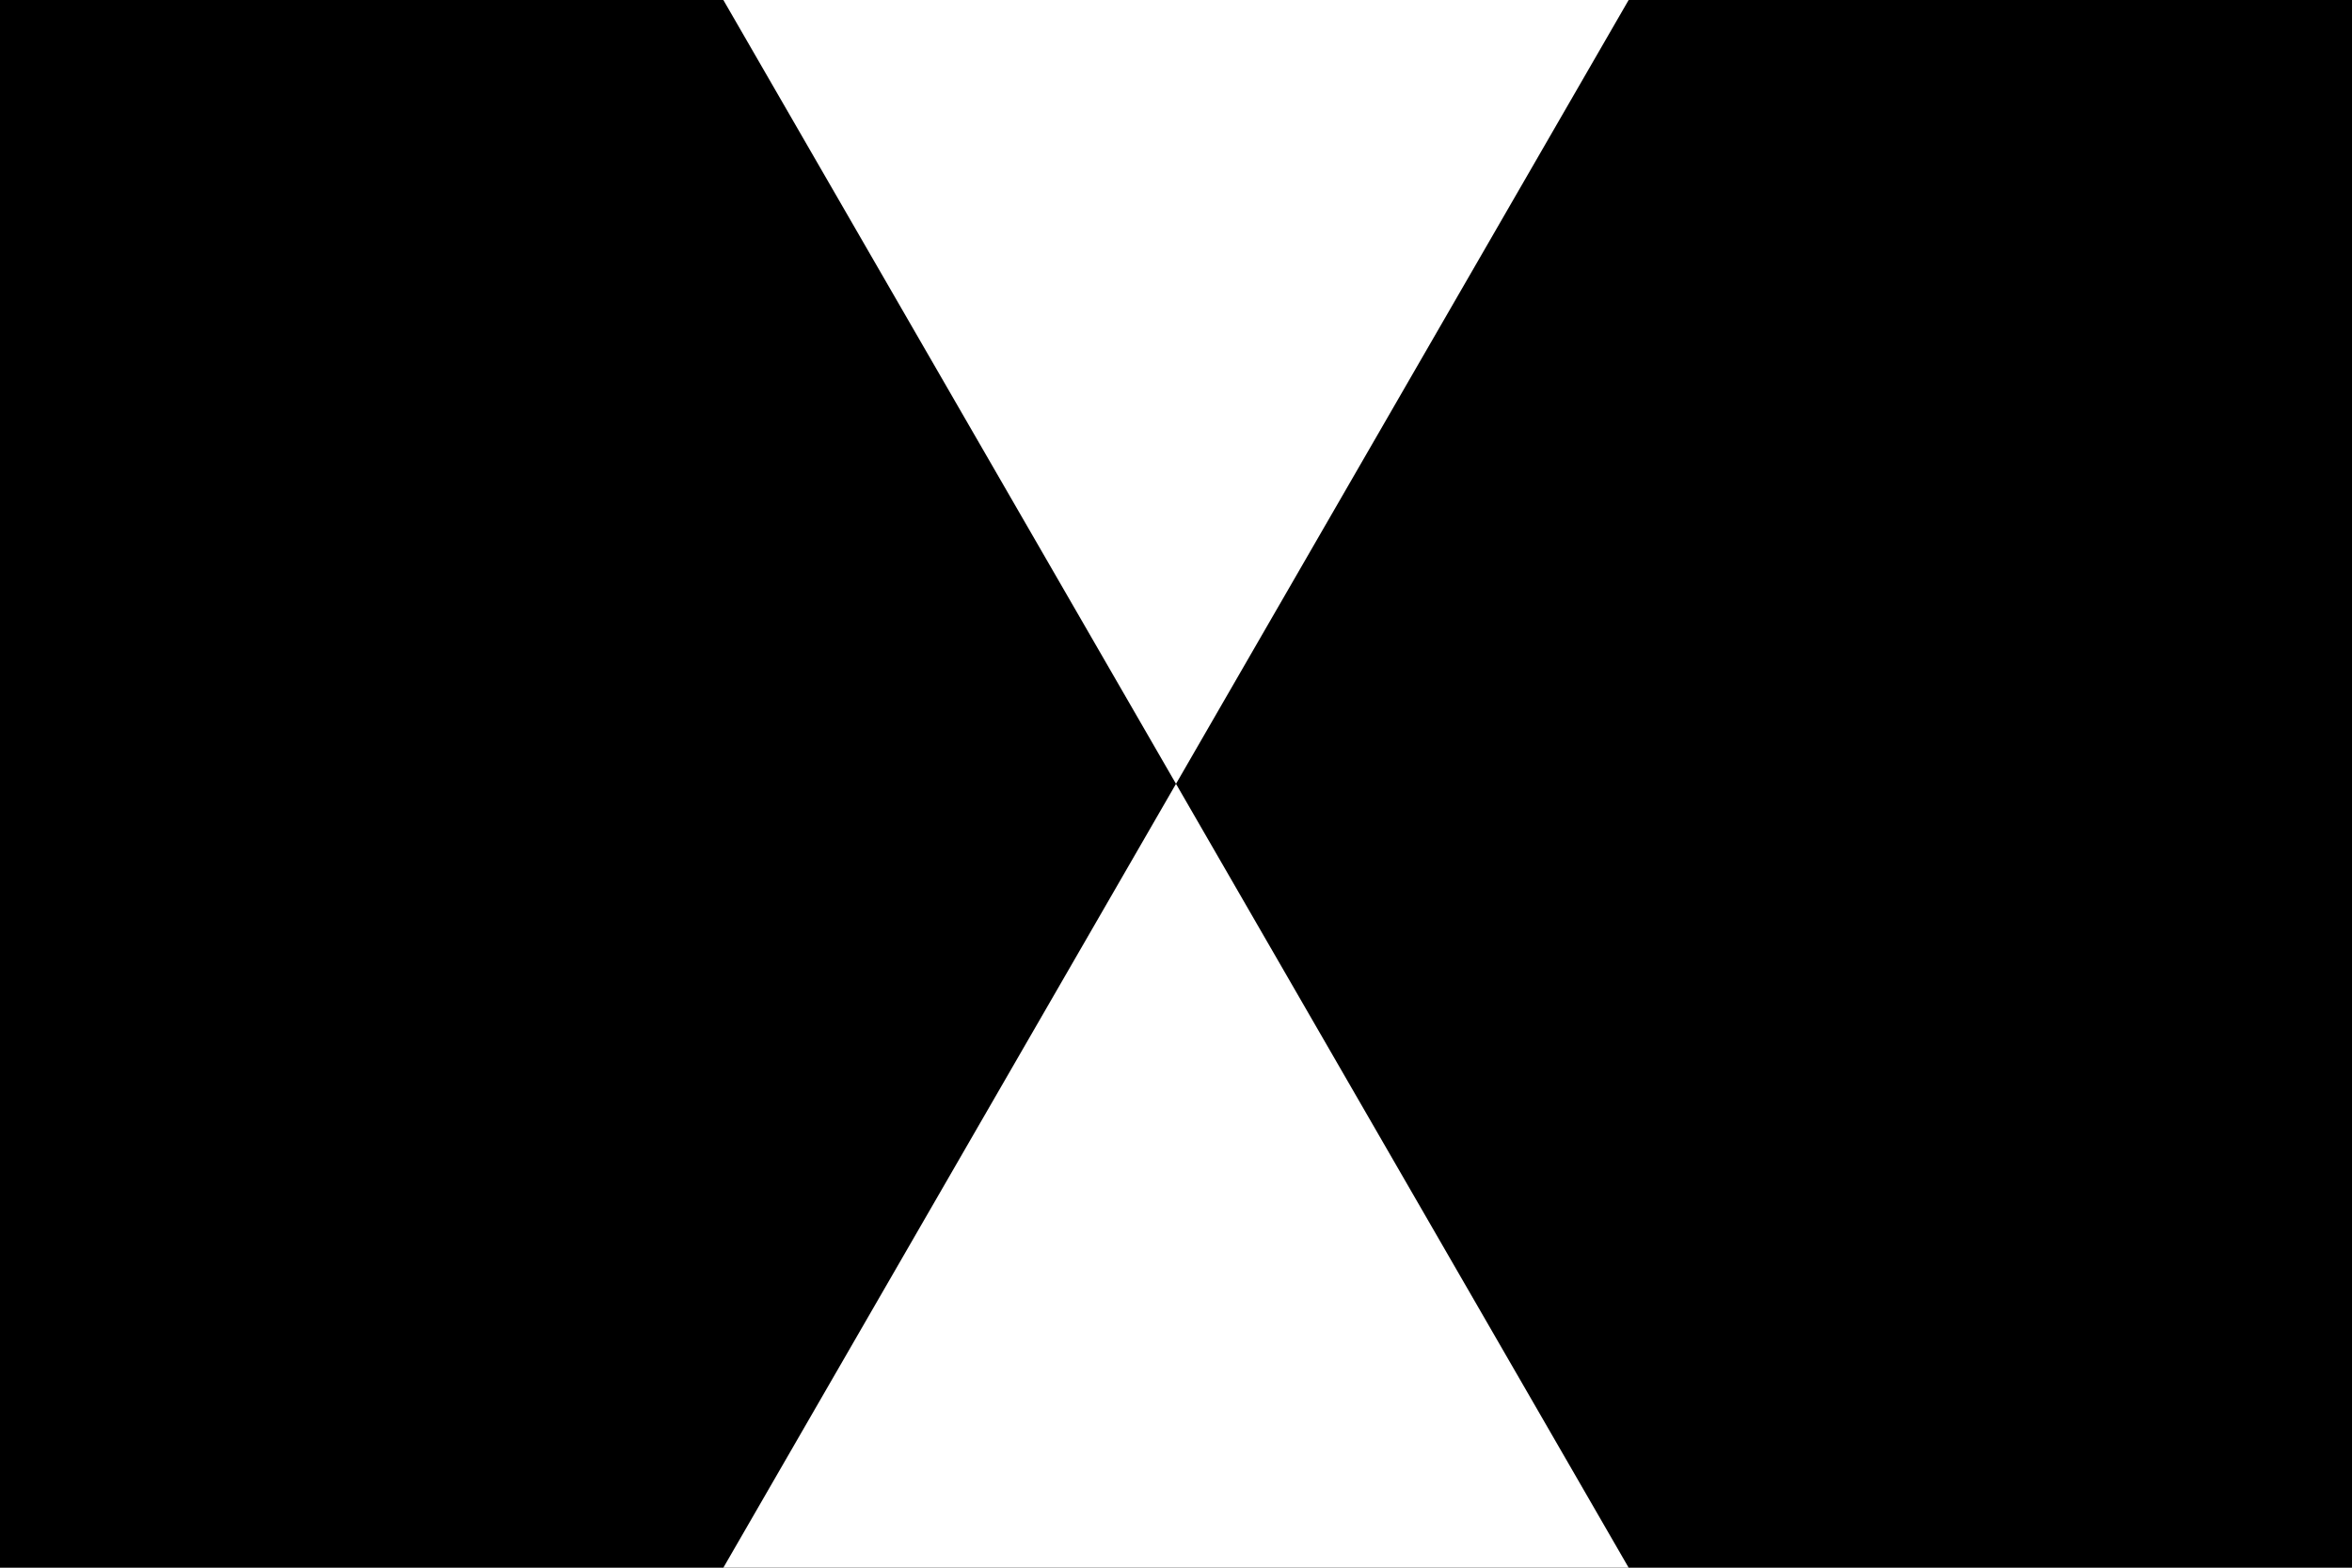
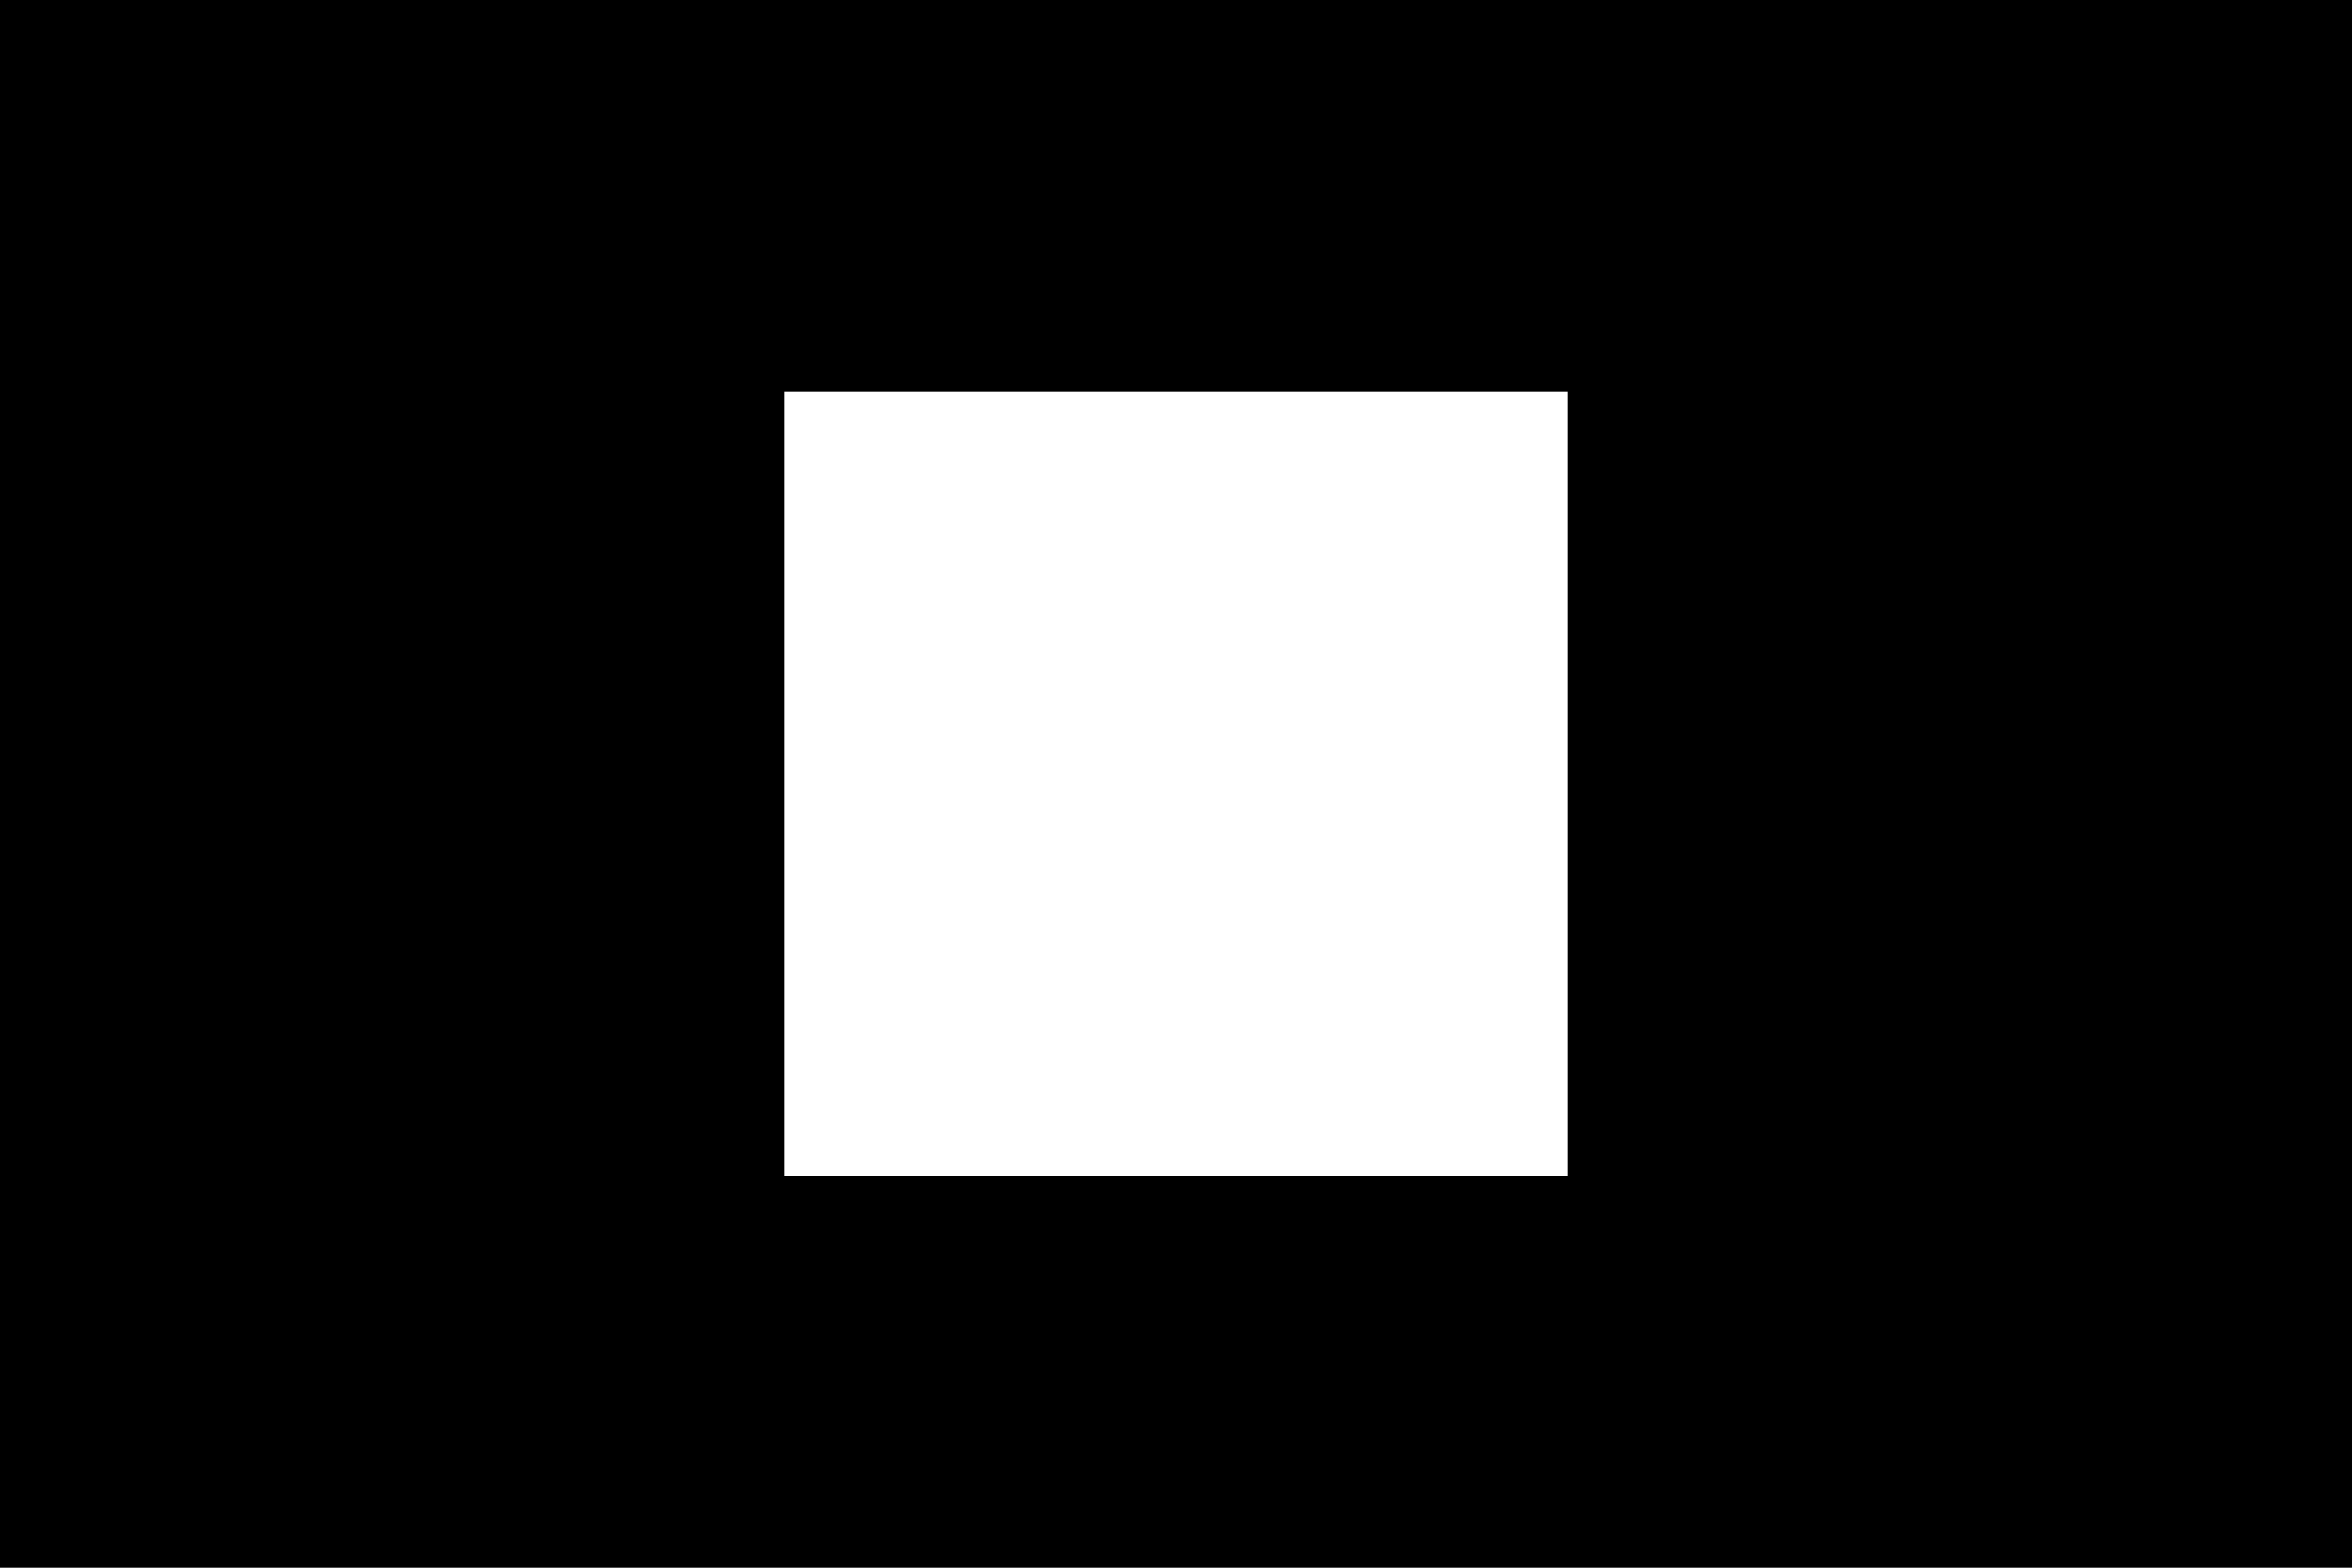
<svg xmlns="http://www.w3.org/2000/svg" id="a" data-name="레이어 1" width="600" height="400" viewBox="0 0 600 400">
  <rect width="600" height="400" stroke-width="0" />
-   <polygon points="300 200 184.53 400 415.47 400 300 200" fill="#fff" stroke-width="0" />
-   <polygon points="300 200 415.47 0 184.53 0 300 200" fill="#fff" stroke-width="0" />
+   <rect x="200" y="100" width="200" height="200" fill="#fff" stroke-width="0" />
</svg>
